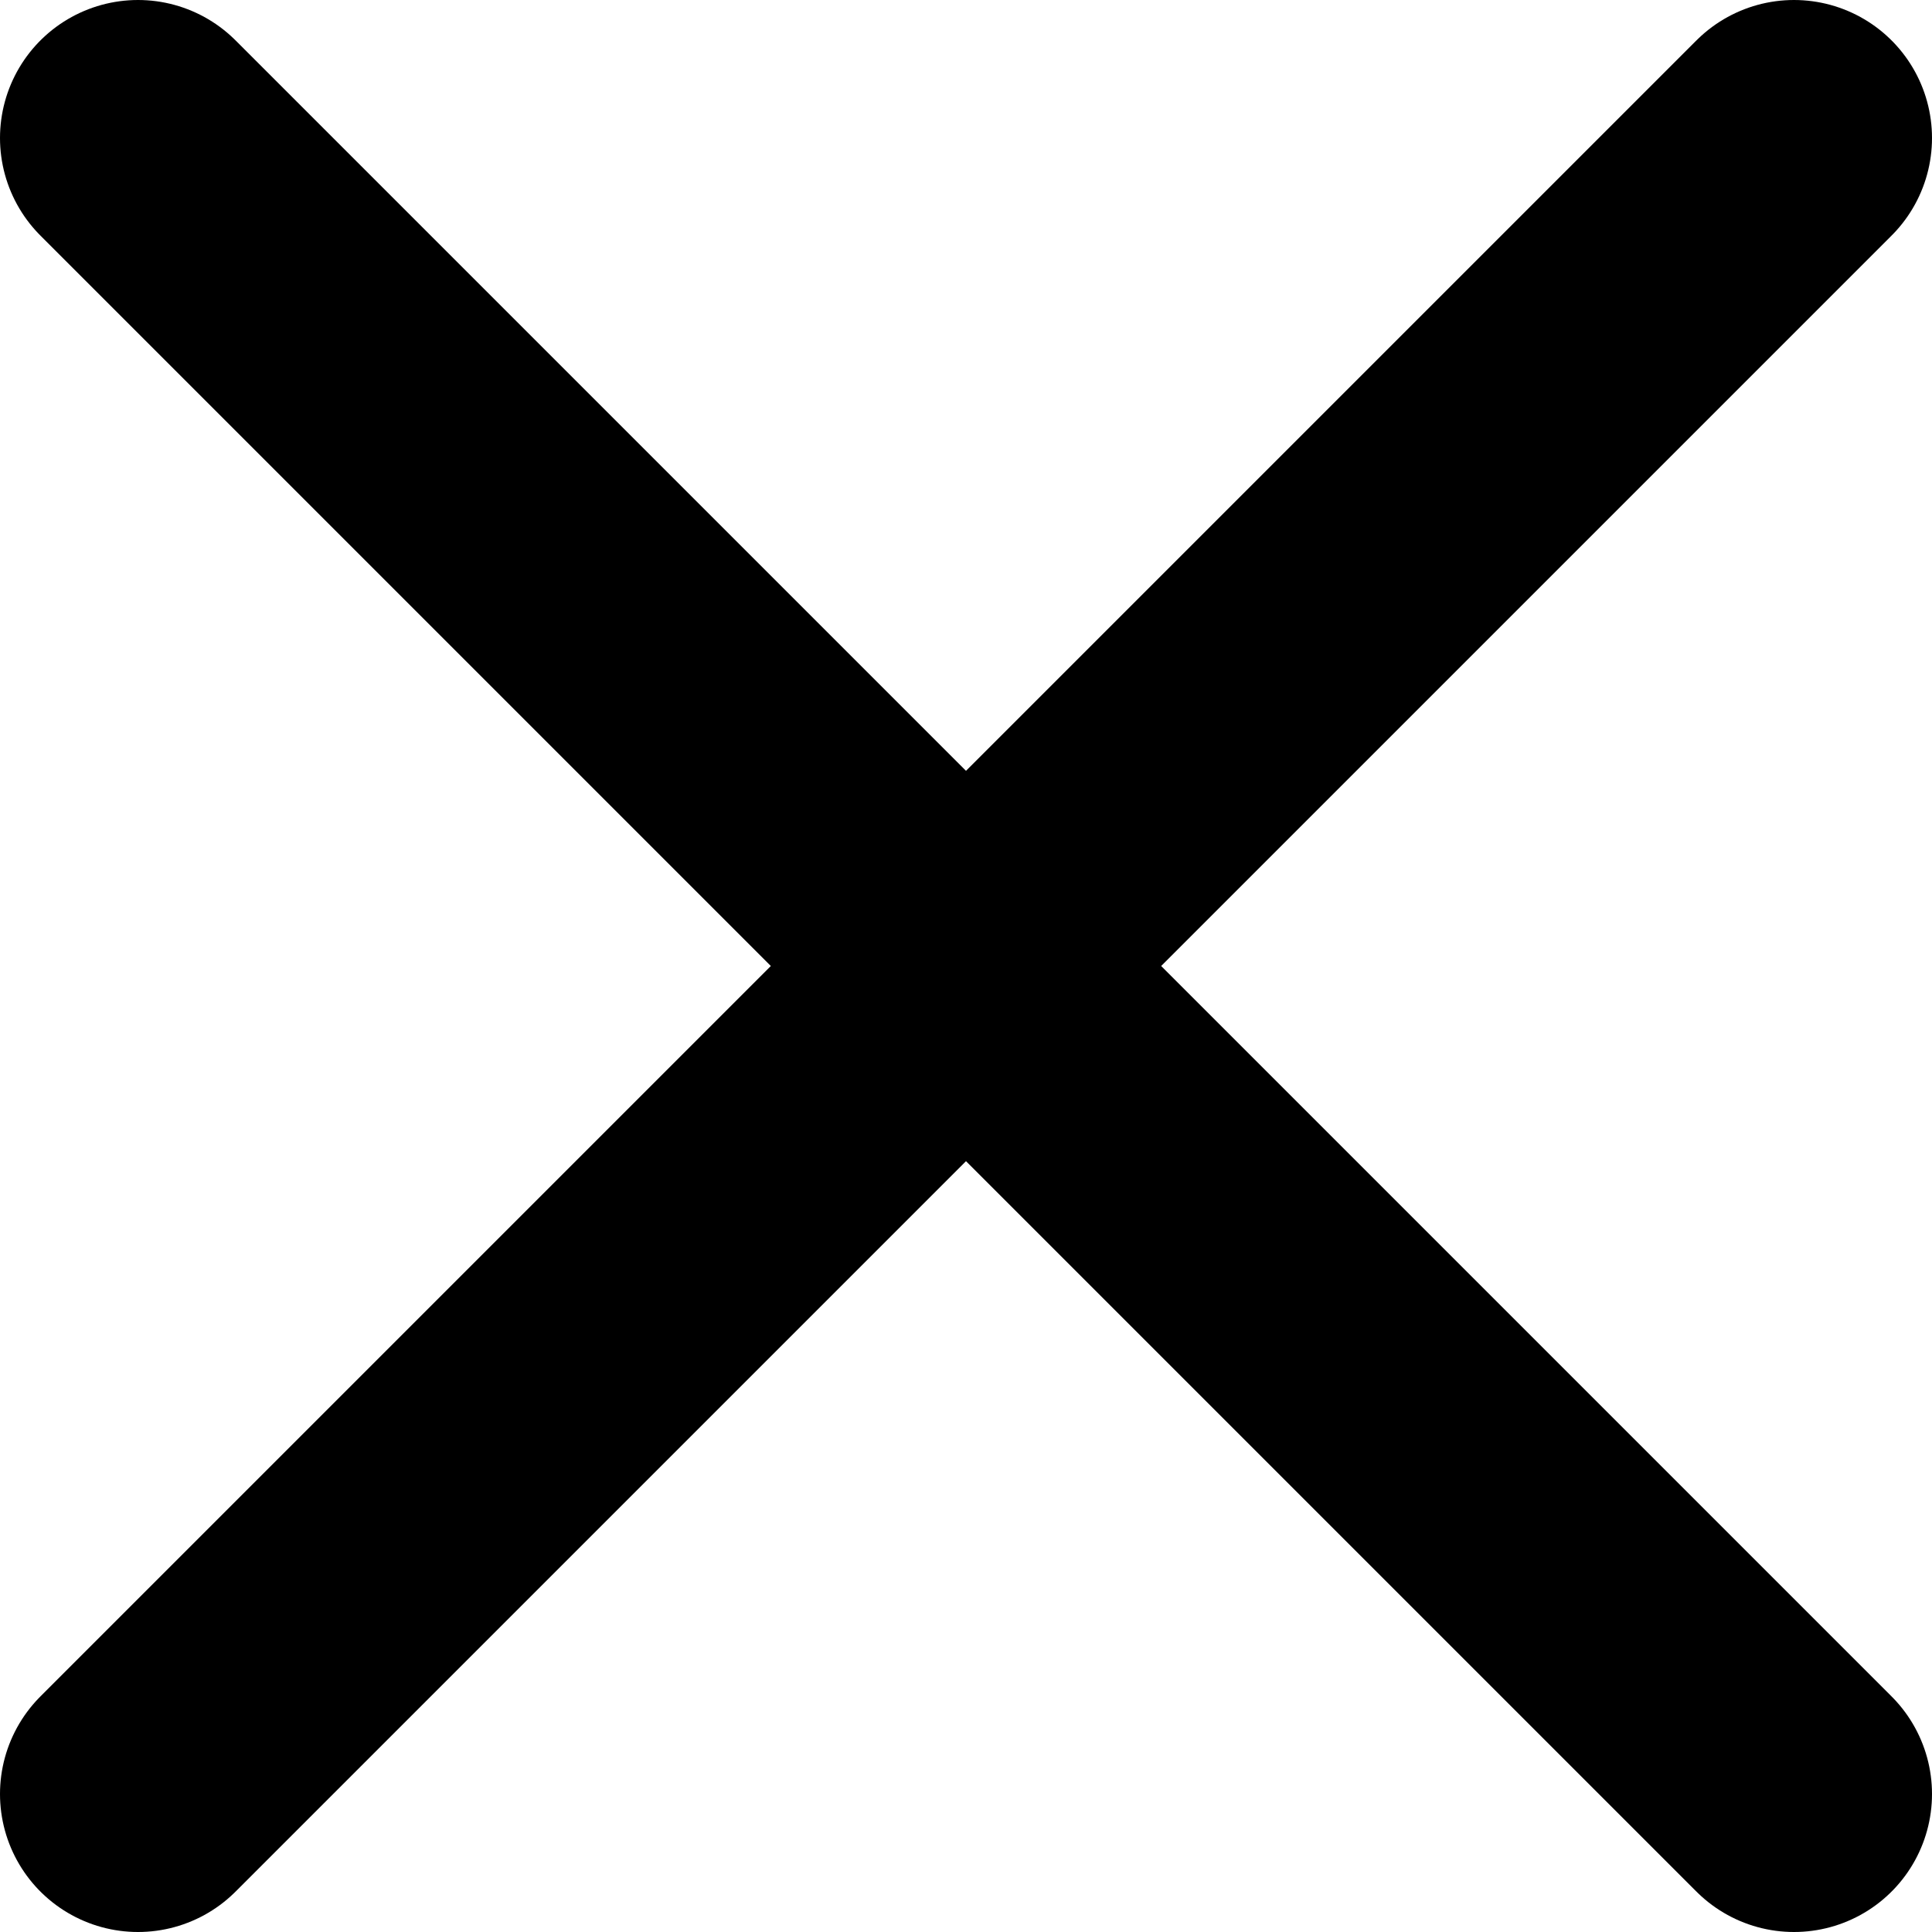
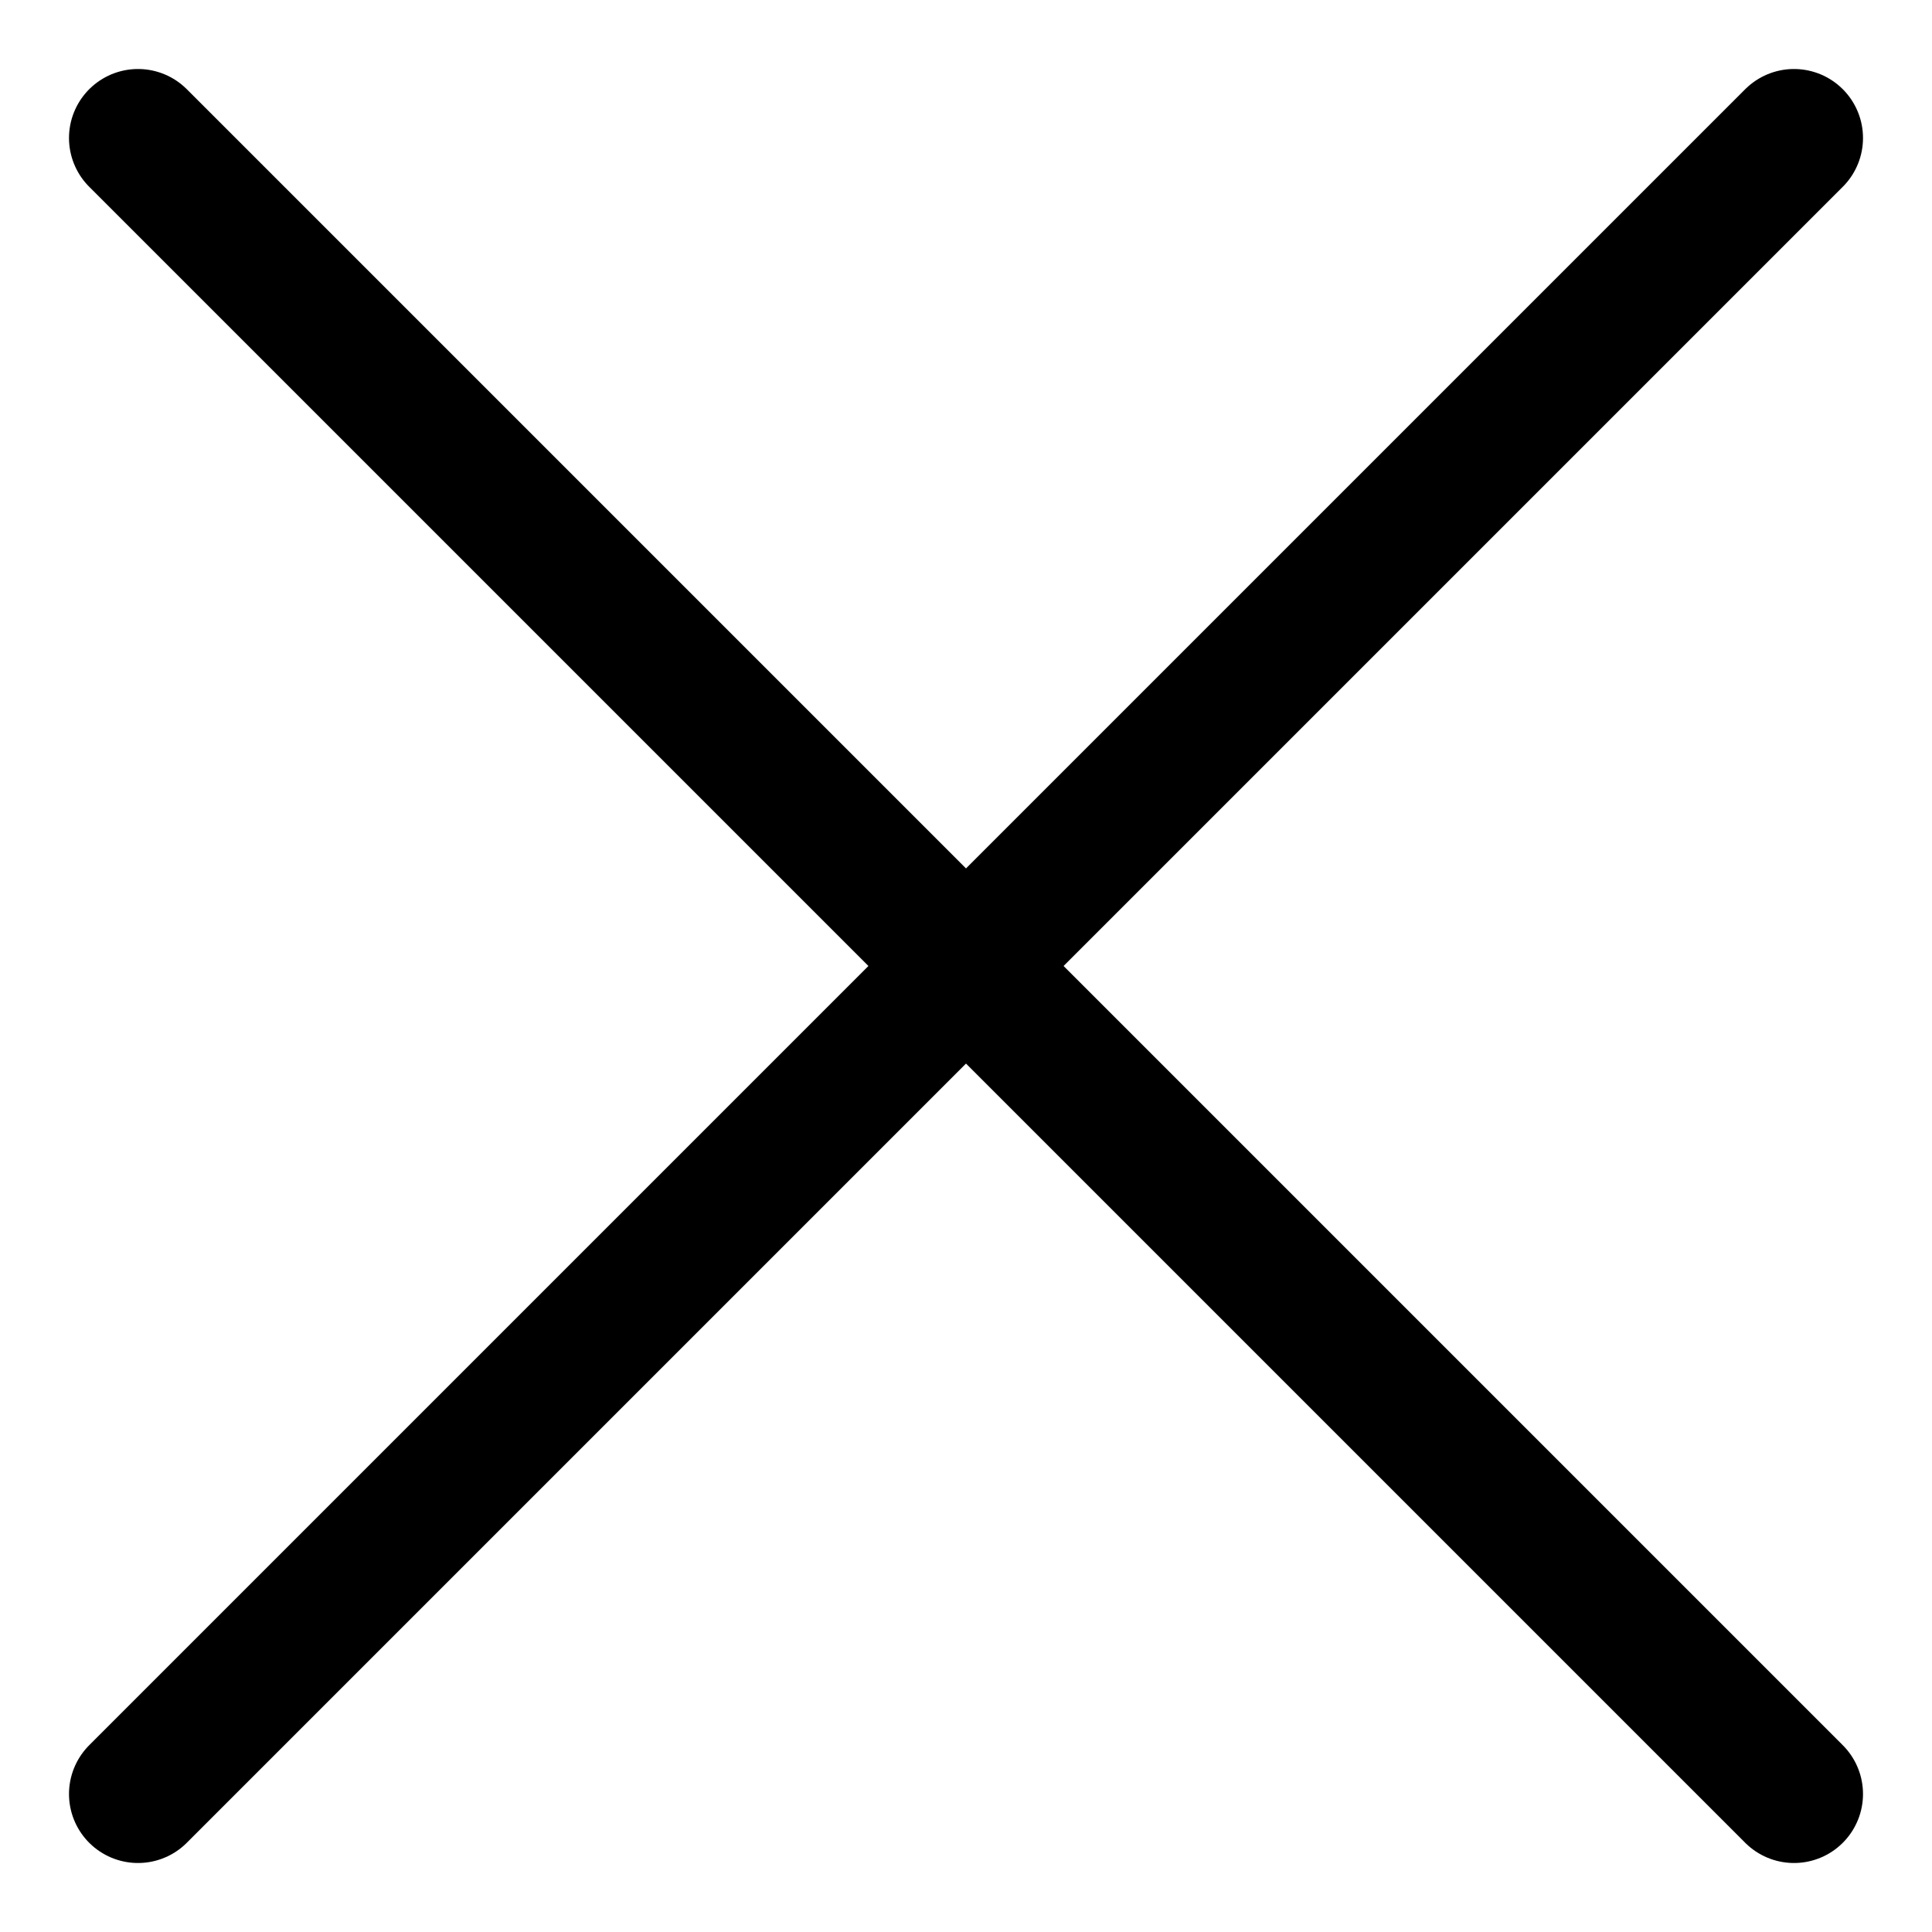
<svg xmlns="http://www.w3.org/2000/svg" width="14" height="14" viewBox="0 0 14 14" fill="none">
-   <path d="M13 1L1 13M1 1L13 13" stroke="black" stroke-width="2" stroke-linecap="round" stroke-linejoin="round" />
+   <path d="M13 1L1 13M1 1L13 13" stroke="black" strokeWidth="2" stroke-linecap="round" stroke-linejoin="round" />
</svg>
